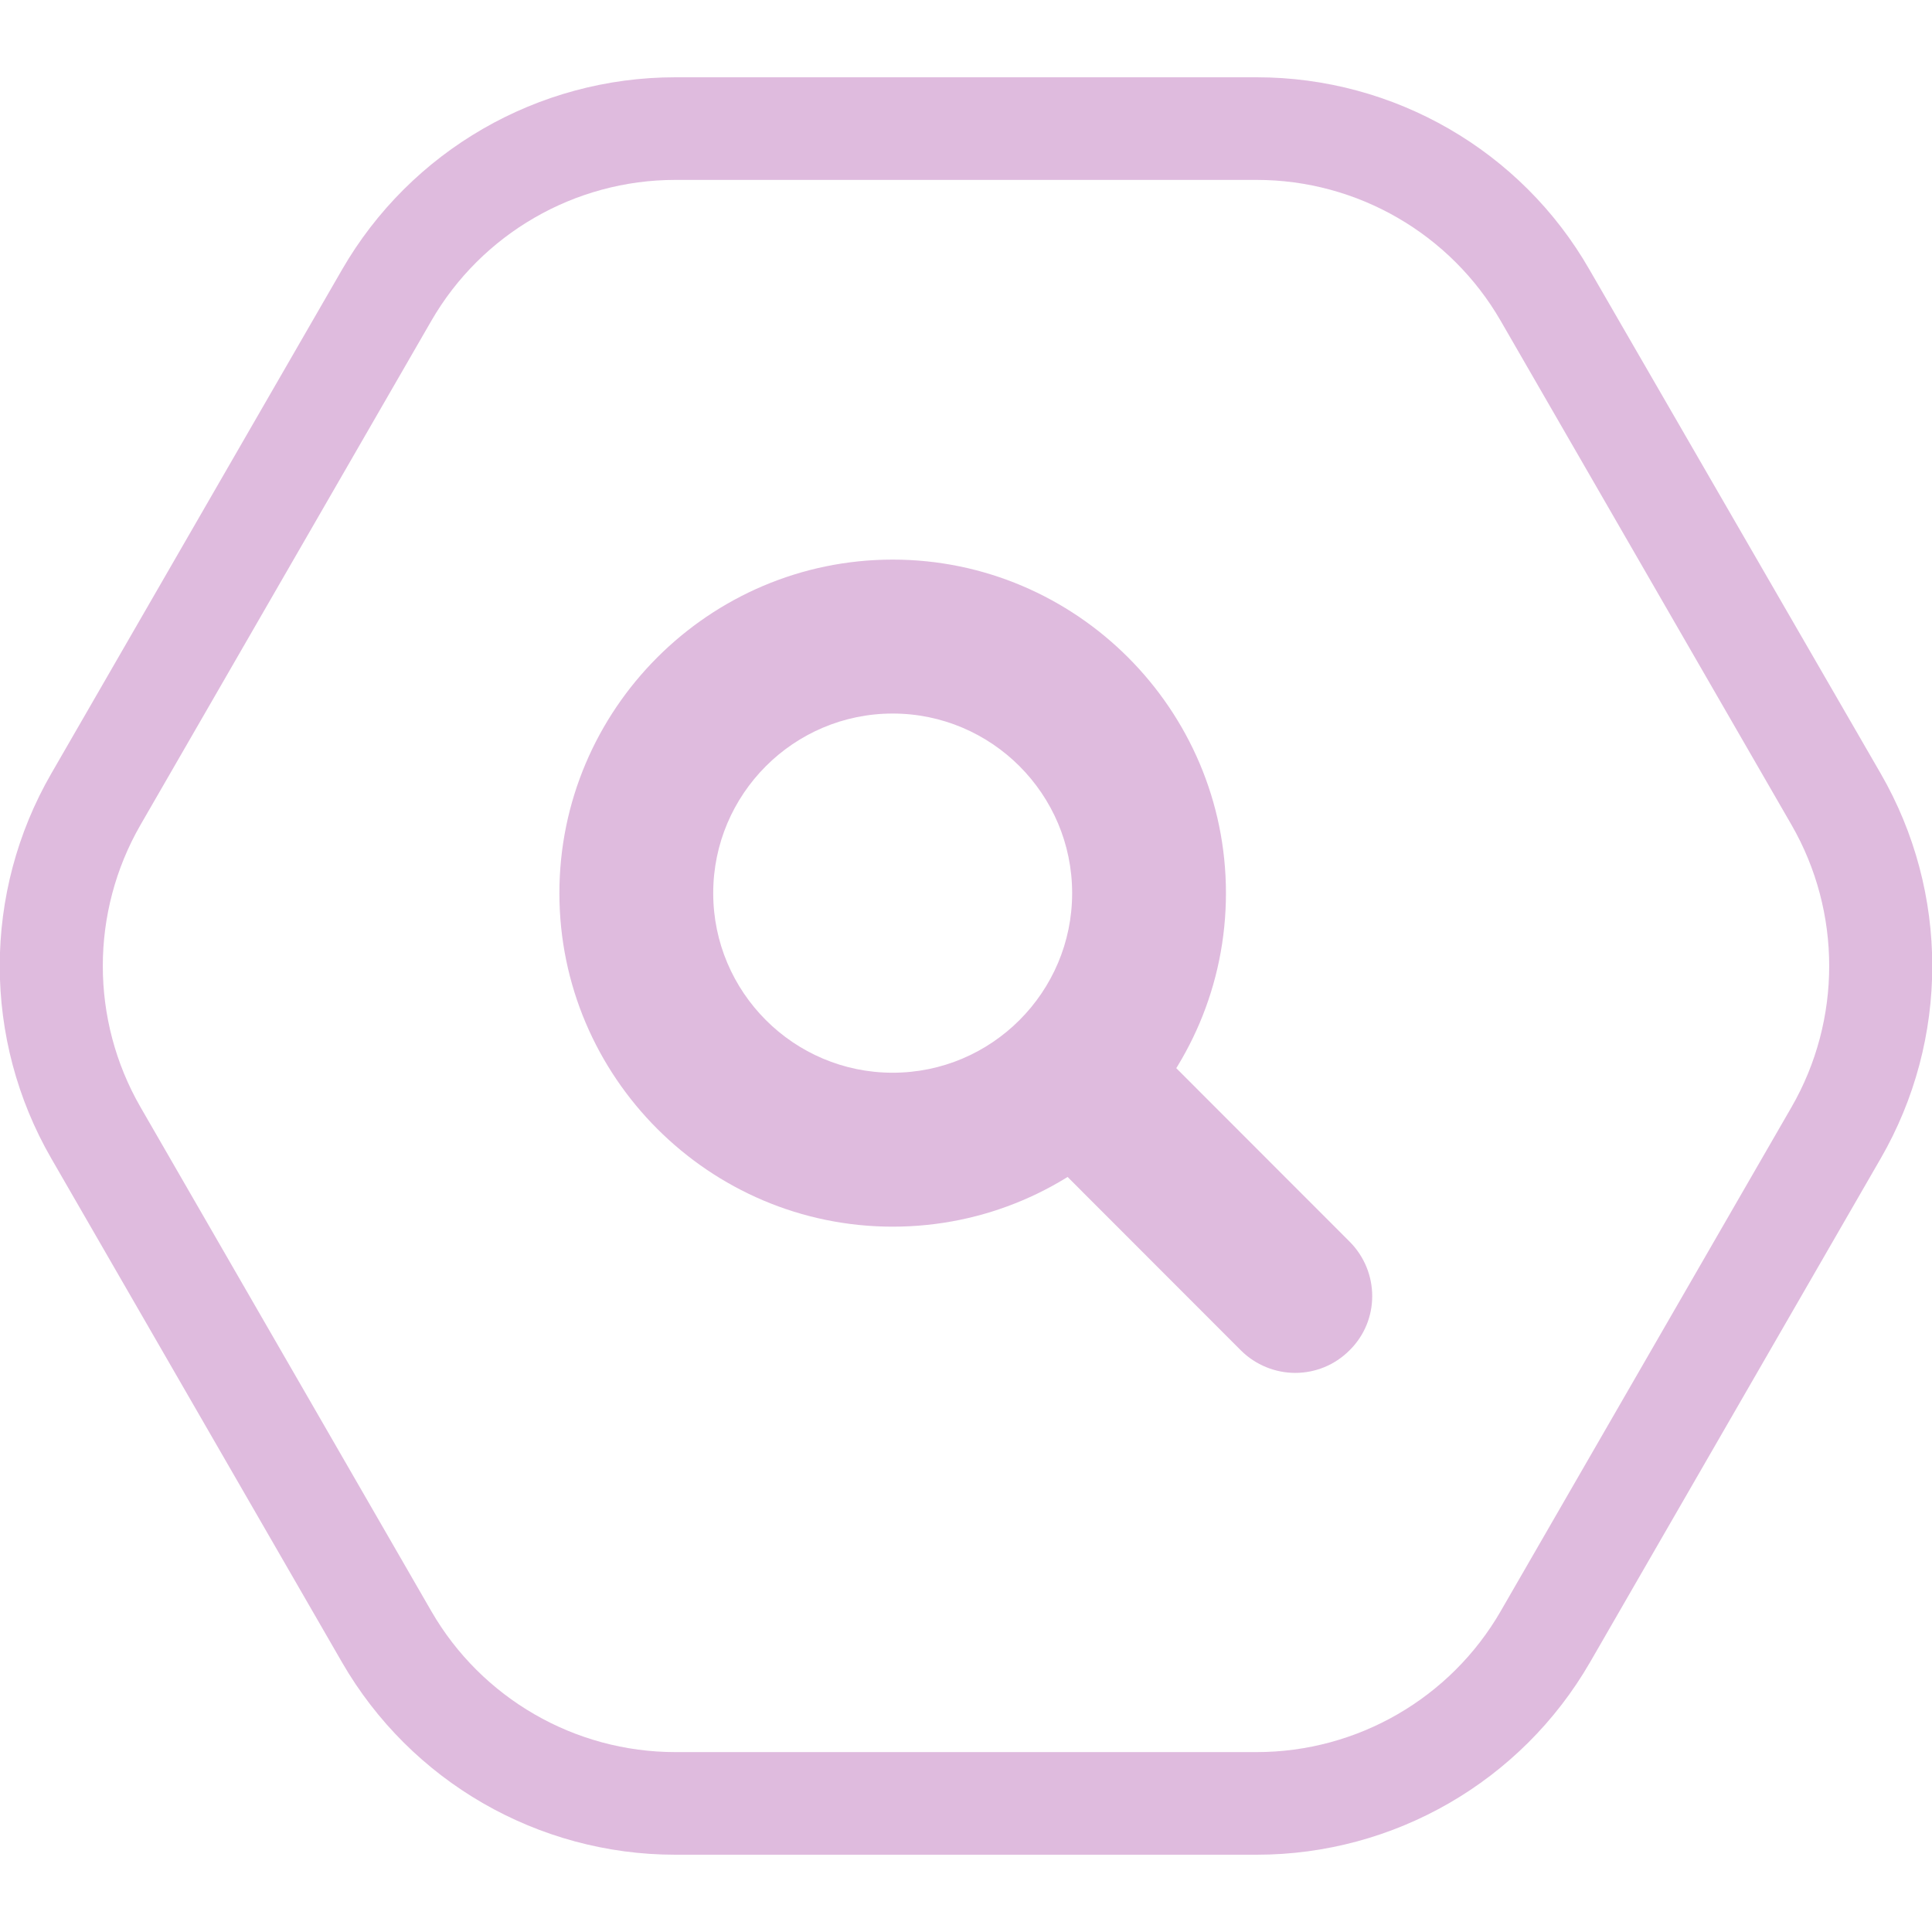
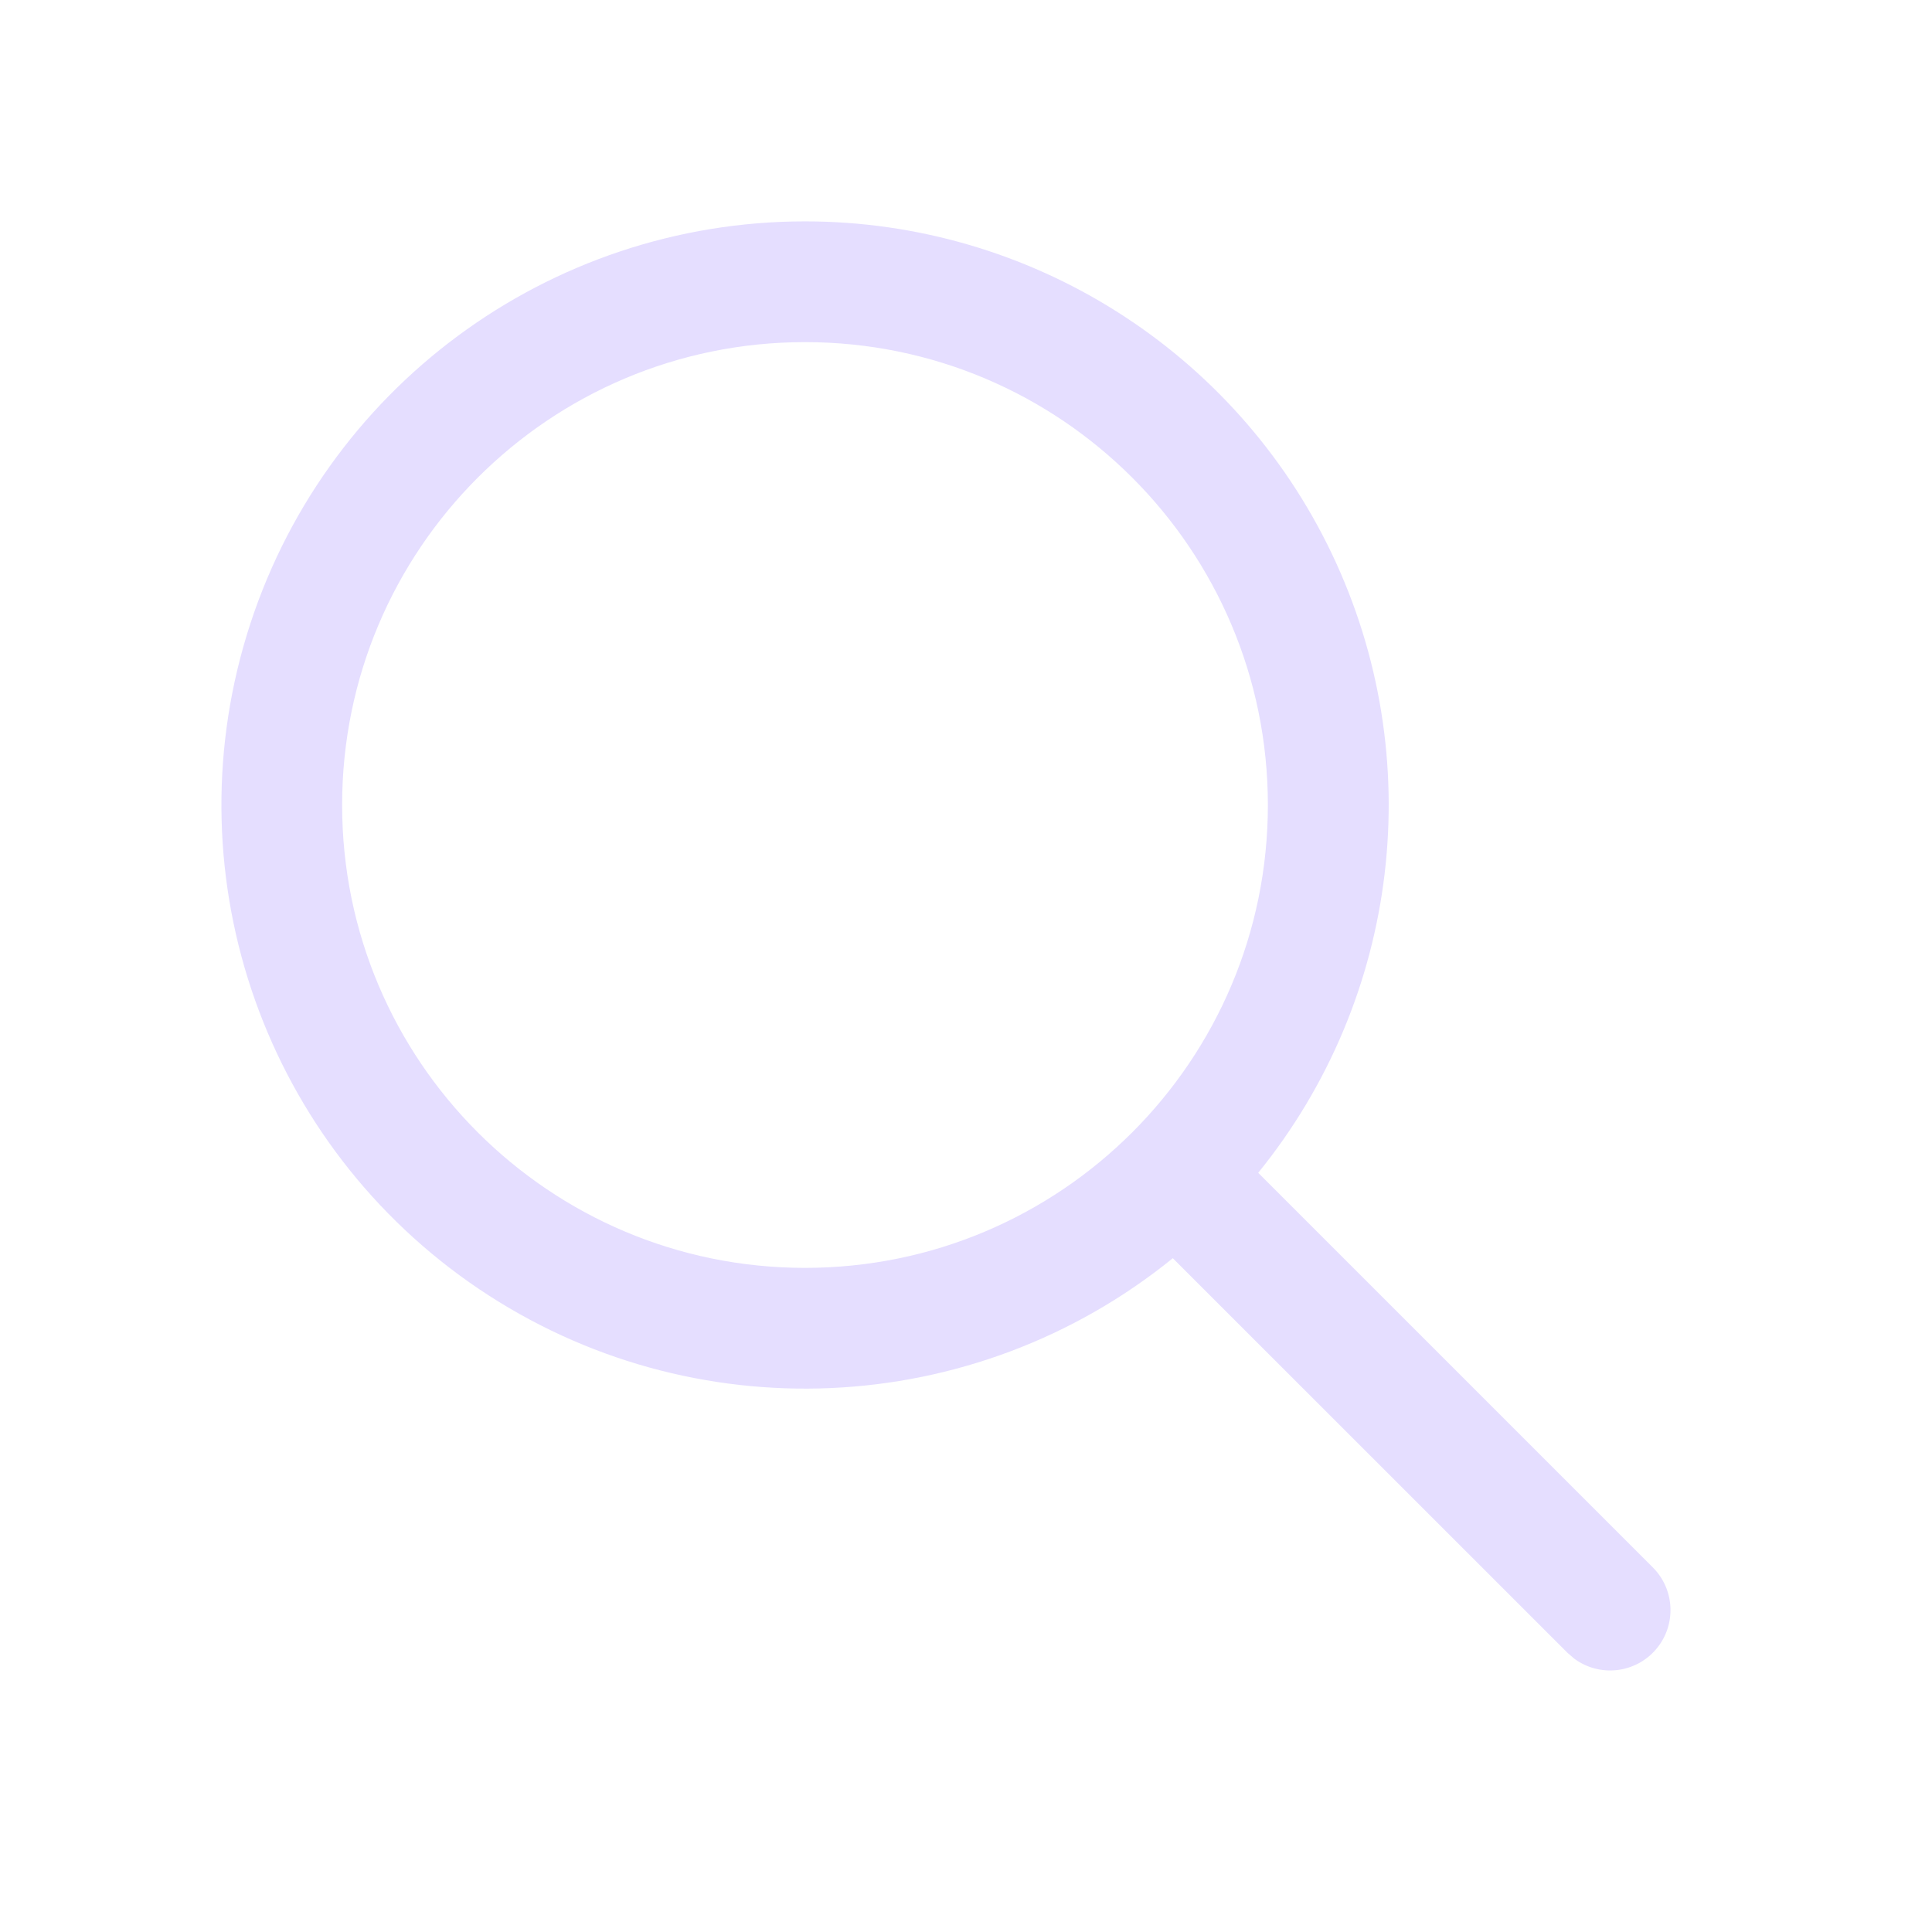
- <svg xmlns="http://www.w3.org/2000/svg" width="100" height="100" viewBox="0 0 100 100" fill="none">
-   <g clip-path="url(#clip0)">
-     <path d="M65.048 9.312C70.25 9.312 75.08 12.101 77.681 16.616L92.729 42.696C95.329 47.211 95.329 52.789 92.729 57.304L77.681 83.385C75.08 87.9 70.25 90.688 65.048 90.688H34.953C29.751 90.688 24.921 87.9 22.32 83.385L7.272 57.304C4.671 52.789 4.671 47.211 7.272 42.696L22.32 16.616C24.921 12.101 29.751 9.312 34.953 9.312H65.048ZM65.048 4H34.953C27.84 4 21.258 7.798 17.702 13.96L2.654 40.04C-0.902 46.202 -0.902 53.798 2.654 59.96L17.702 86.04C21.258 92.202 27.84 96 34.953 96H65.048C72.161 96 78.742 92.202 82.299 86.04L97.346 59.96C100.903 53.798 100.903 46.202 97.346 40.04L82.272 13.96C78.742 7.798 72.161 4 65.048 4Z" fill="#dfbbde" />
-     <path d="M67.038 71.061C66.03 71.061 64.995 70.663 64.225 69.893L54.273 59.933C52.707 58.366 52.707 55.843 54.273 54.303C55.839 52.736 58.36 52.736 59.899 54.303L69.851 64.262C71.417 65.829 71.417 68.352 69.851 69.893C69.082 70.663 68.073 71.061 67.038 71.061Z" fill="#dfbbde" />
-     <path d="M46.205 63.492C36.704 63.492 28.954 55.737 28.954 46.229C28.954 36.721 36.704 28.965 46.205 28.965C55.706 28.965 63.455 36.721 63.455 46.229C63.455 55.737 55.733 63.492 46.205 63.492ZM46.205 36.933C41.083 36.933 36.916 41.103 36.916 46.229C36.916 51.355 41.083 55.524 46.205 55.524C51.327 55.524 55.494 51.355 55.494 46.229C55.494 41.103 51.327 36.933 46.205 36.933Z" fill="#dfbbde" />
-   </g>
-   <defs>
-     <clipPath id="clip0">
-       <rect width="100" height="92" fill="#dfbbde" transform="translate(0 4)" />
-     </clipPath>
-   </defs>
+ <svg xmlns="http://www.w3.org/2000/svg" width="24" height="24" fill="none" viewBox="0 0 24 24">
+   <path d="M10 2.75a7.25 7.25 0 0 1 5.63 11.819l4.9 4.9a.75.75 0 0 1-.976 1.134l-.084-.073-4.901-4.9A7.25 7.25 0 1 1 10 2.75Zm0 1.5a5.75 5.75 0 1 0 0 11.5 5.75 5.75 0 0 0 0-11.5Z" fill="#e5deff" />
</svg>
